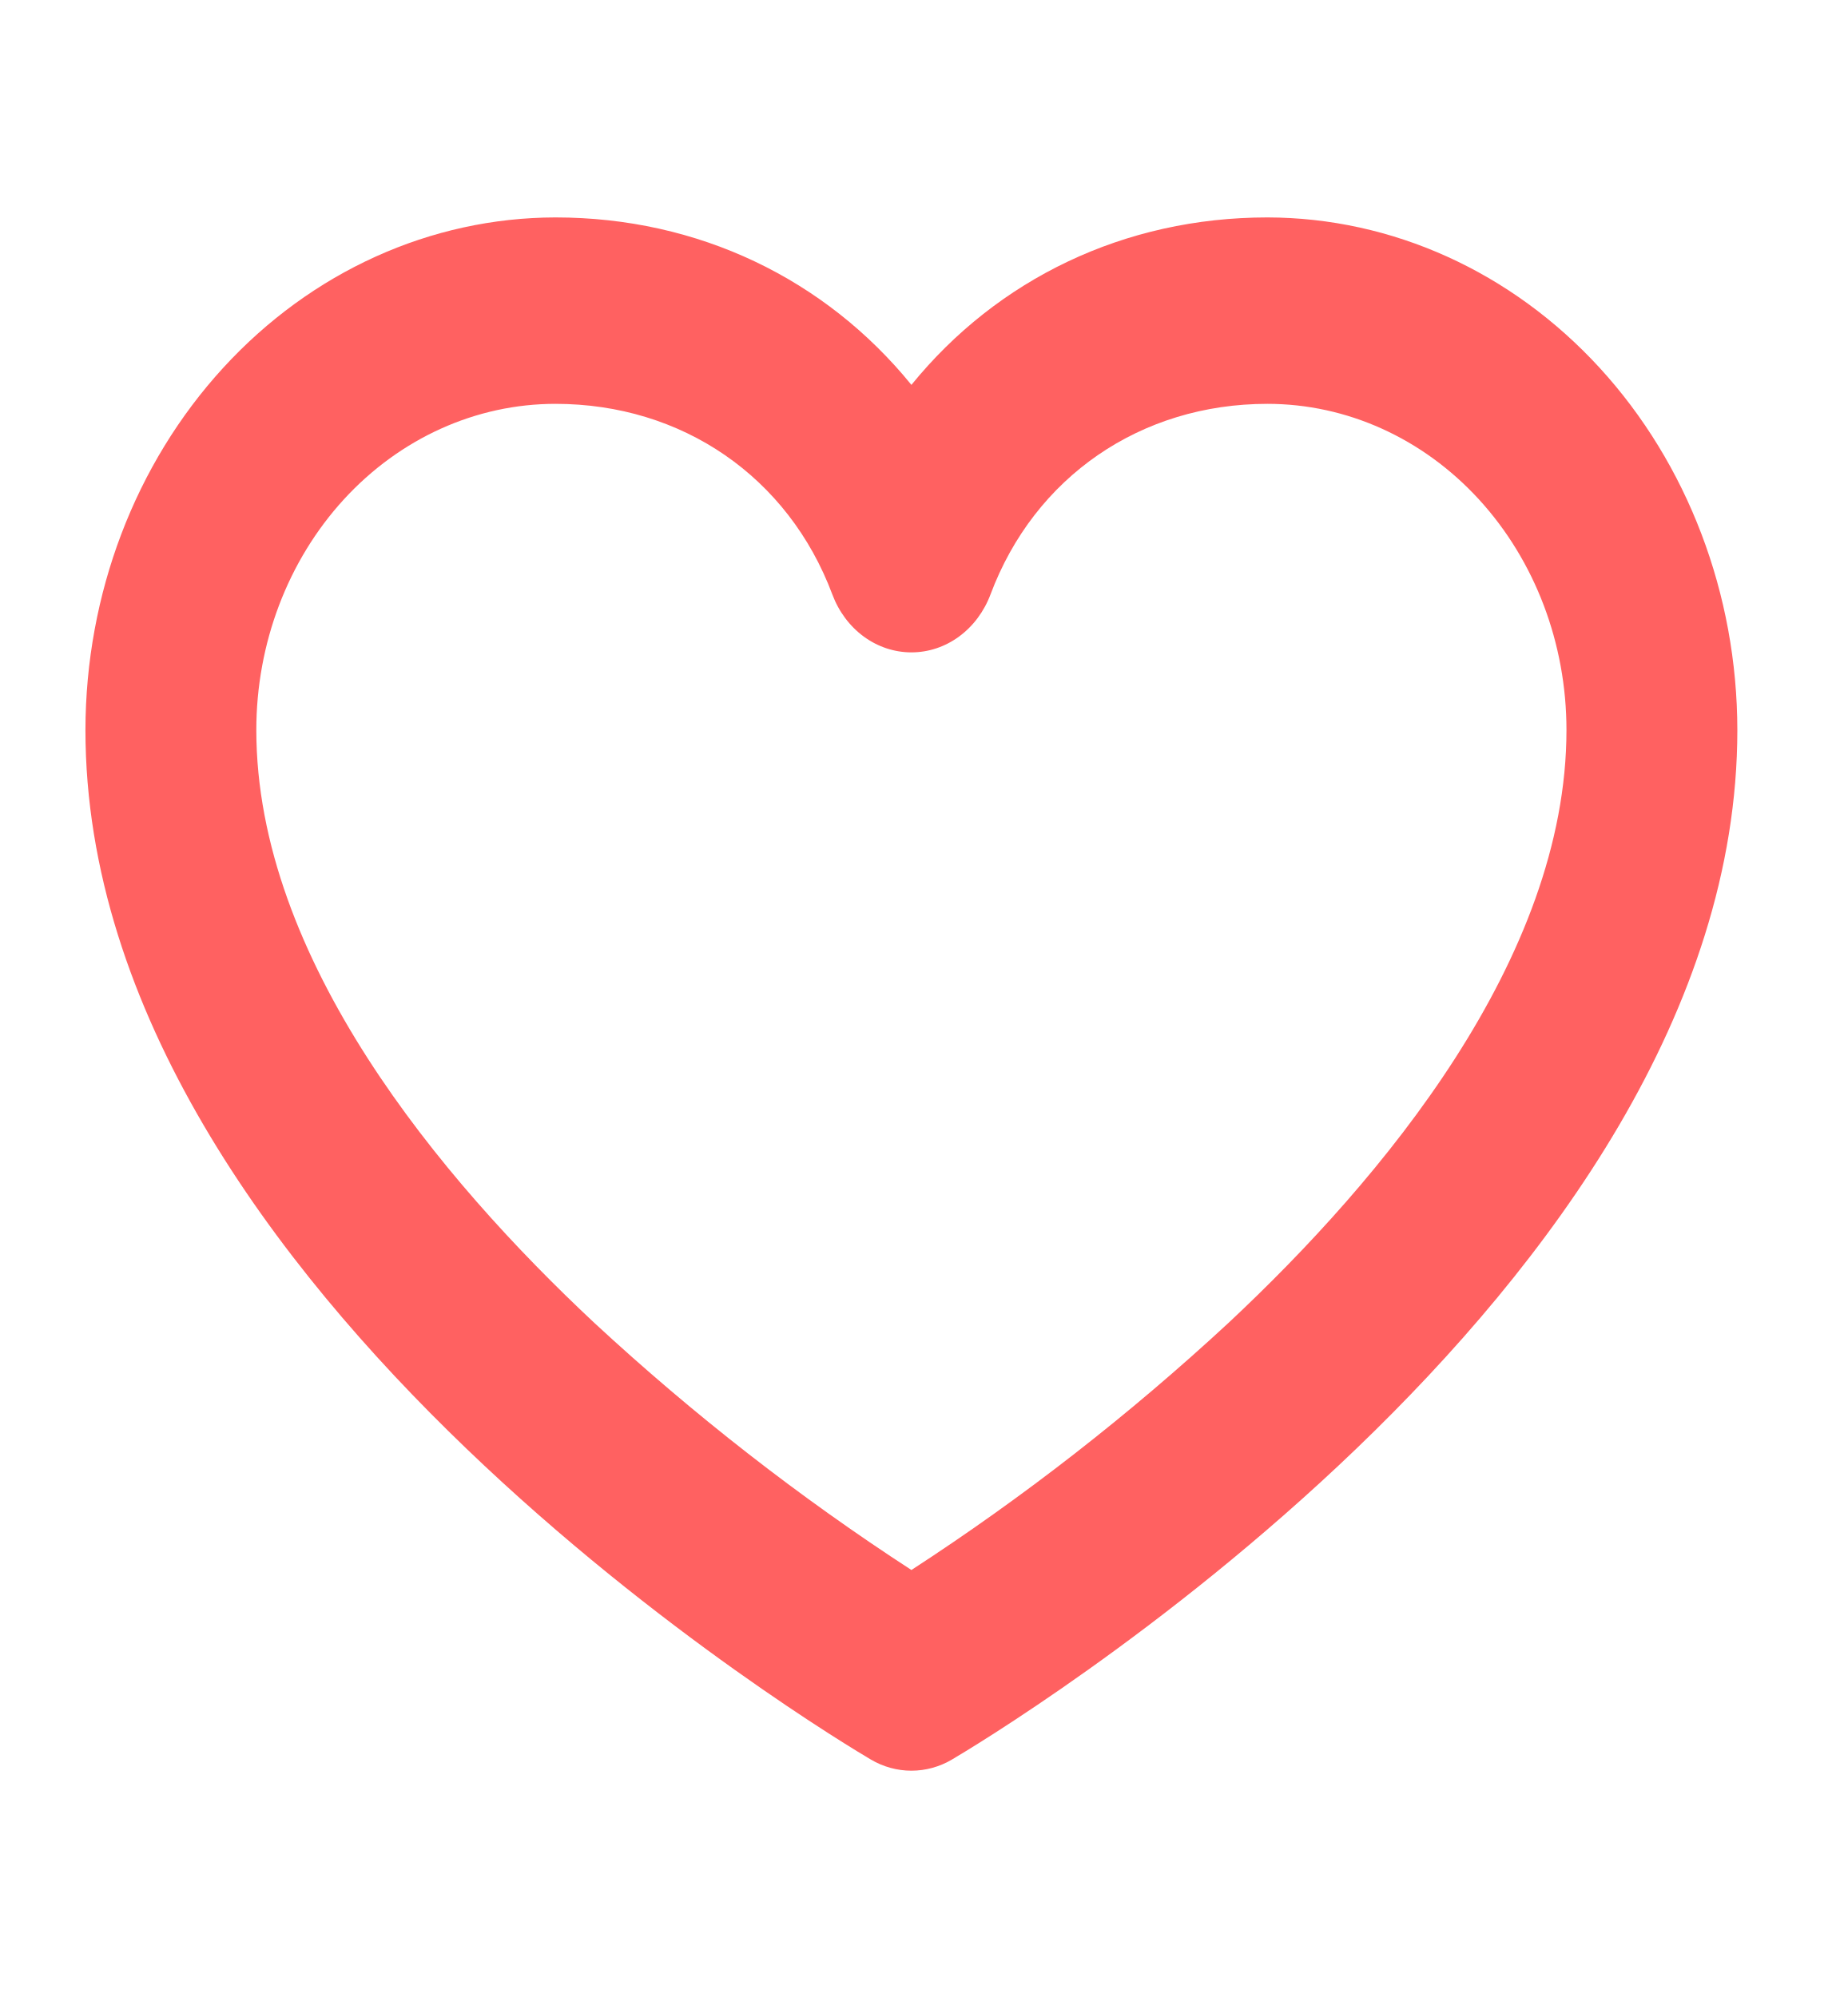
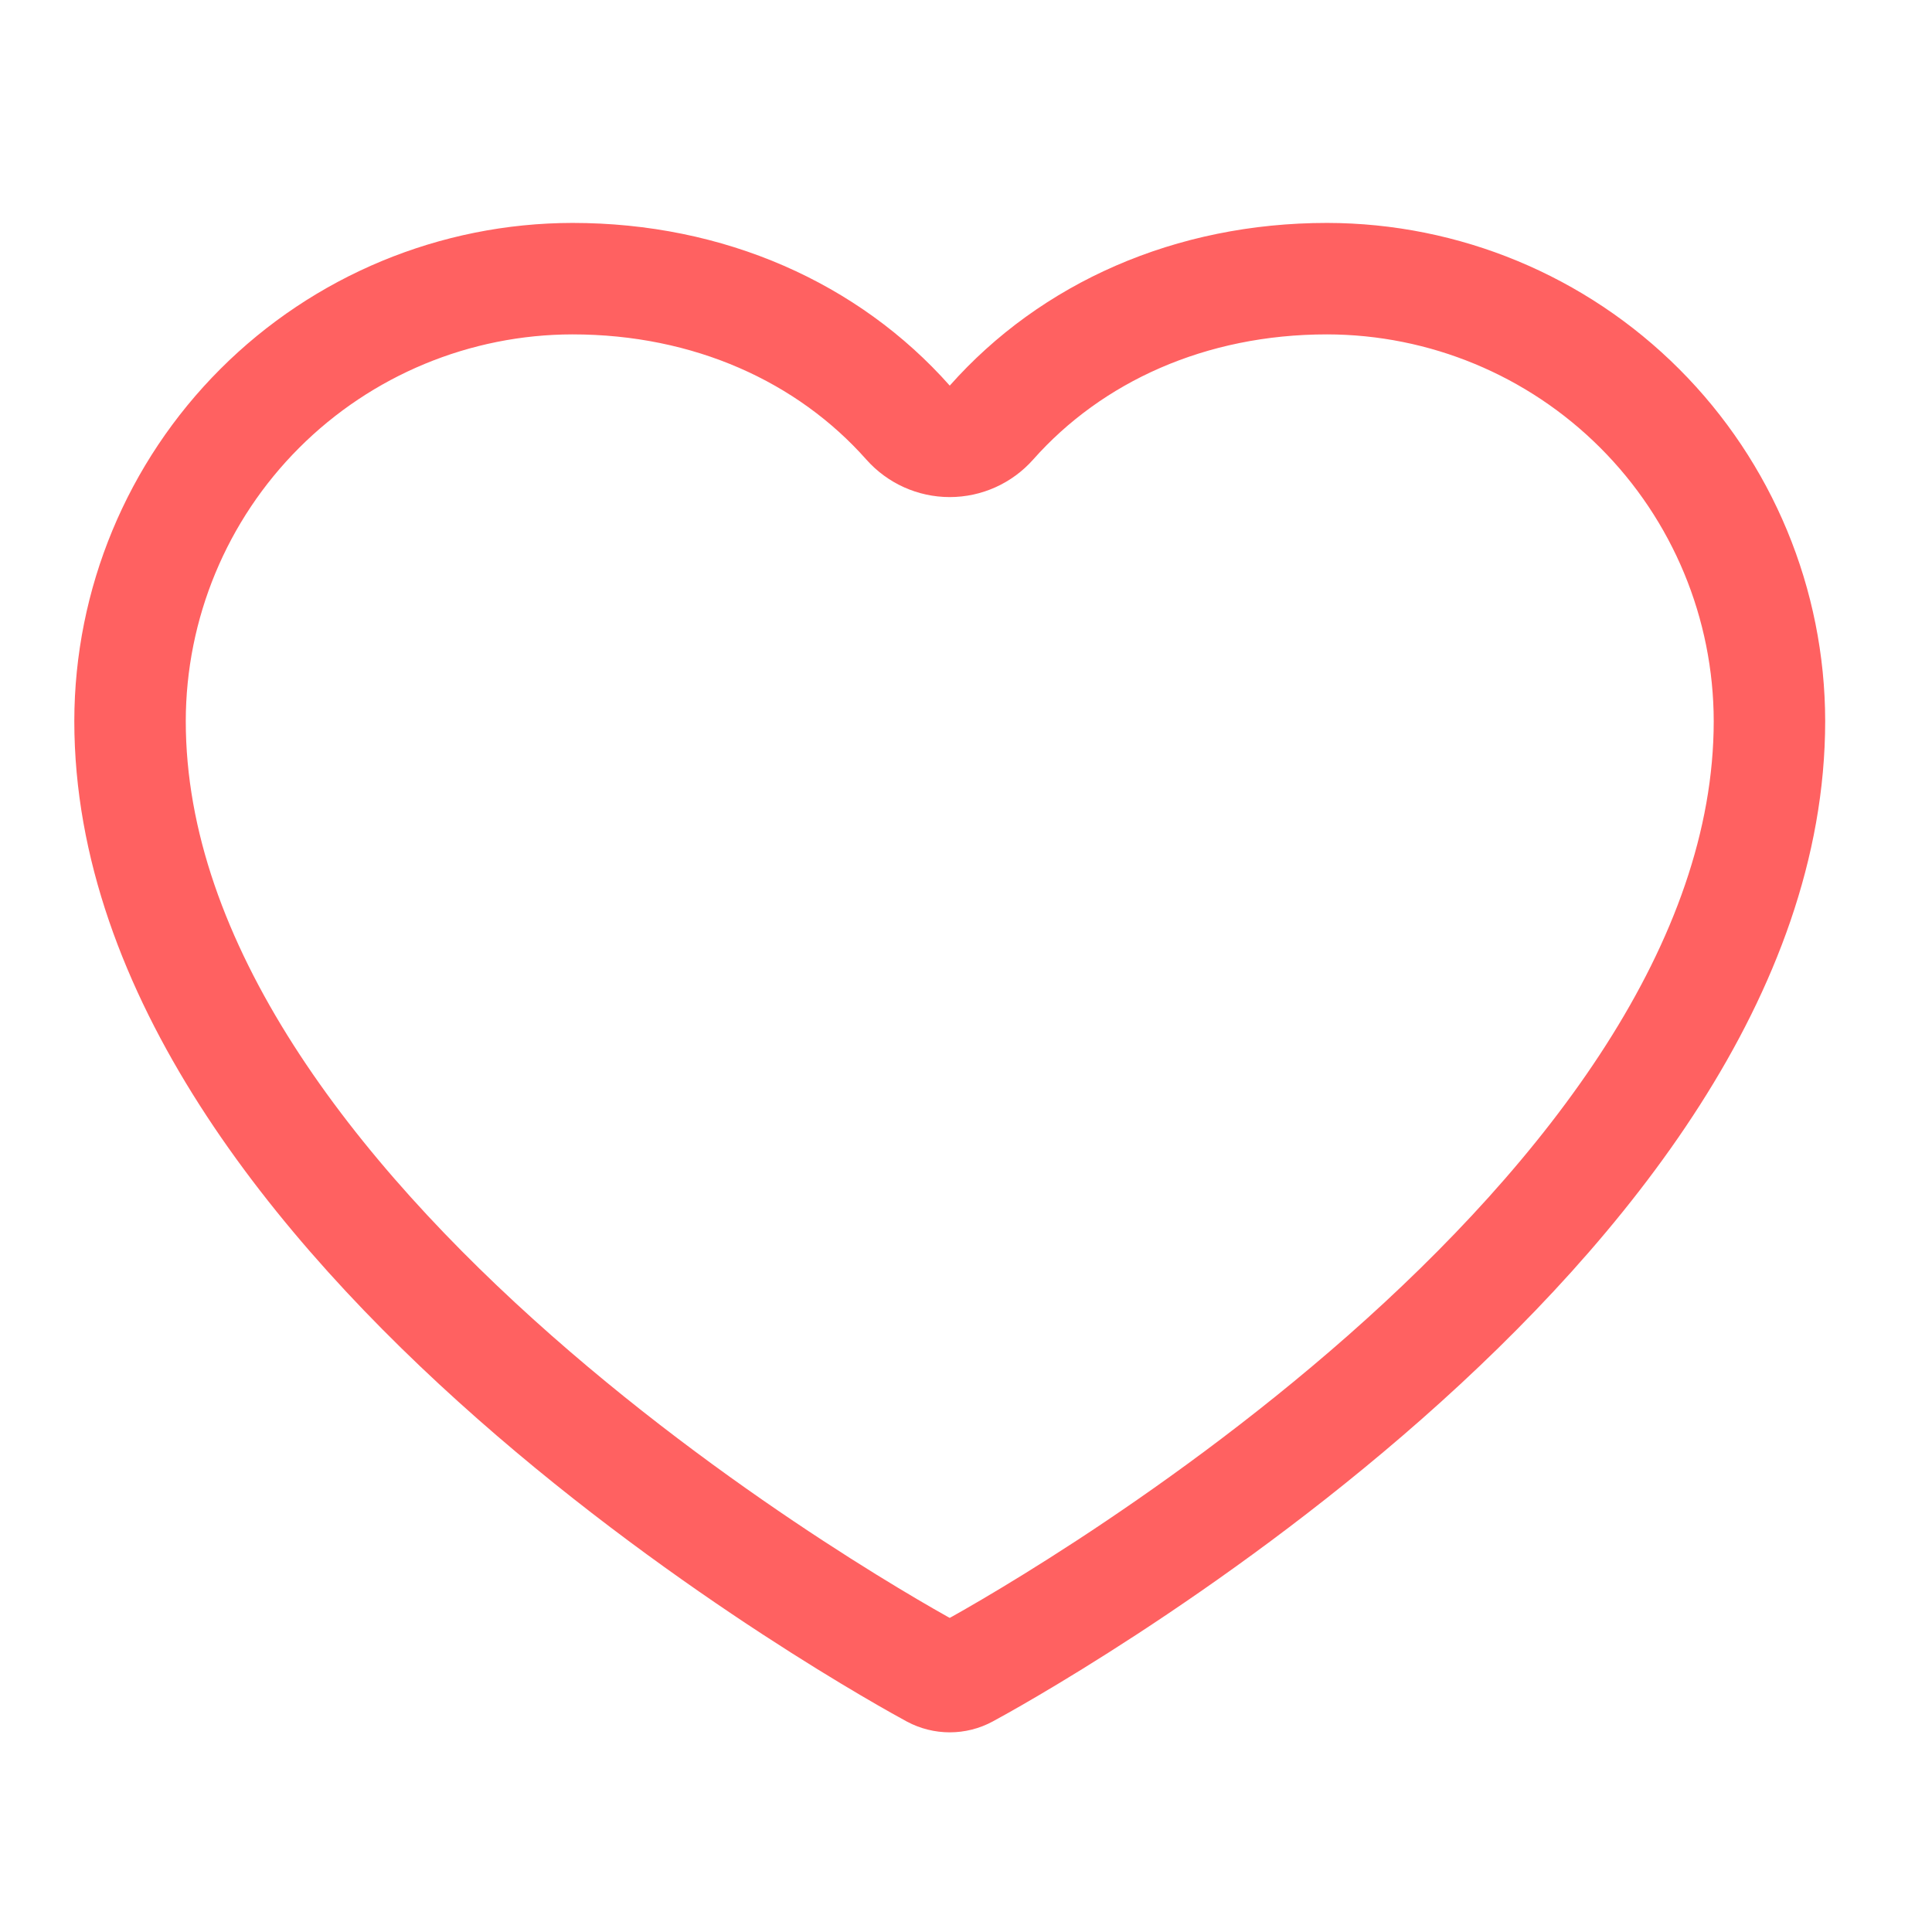
- <svg xmlns="http://www.w3.org/2000/svg" width="37" height="40" viewBox="0 0 37 40" fill="none">
-   <path d="M25.381 4.355C22.517 4.355 19.974 5.589 18.252 7.709C16.529 5.589 13.987 4.355 11.122 4.355C8.627 4.359 6.235 5.441 4.471 7.366C2.706 9.291 1.714 11.9 1.711 14.622C1.711 25.875 16.799 34.866 17.44 35.244C17.69 35.391 17.968 35.467 18.252 35.467C18.535 35.467 18.814 35.391 19.063 35.244C19.705 34.866 34.792 25.875 34.792 14.622C34.789 11.9 33.797 9.291 32.033 7.366C30.268 5.441 27.876 4.359 25.381 4.355ZM24.599 26.5C22.613 28.339 20.49 29.993 18.252 31.447C16.014 29.993 13.891 28.339 11.905 26.5C8.815 23.609 5.133 19.199 5.133 14.622C5.133 12.889 5.764 11.228 6.887 10.002C8.01 8.777 9.534 8.089 11.122 8.089C13.66 8.089 15.785 9.551 16.668 11.906C16.796 12.249 17.015 12.543 17.297 12.75C17.579 12.957 17.912 13.067 18.252 13.067C18.592 13.067 18.924 12.957 19.206 12.75C19.488 12.543 19.707 12.249 19.836 11.906C20.718 9.551 22.843 8.089 25.381 8.089C26.97 8.089 28.493 8.777 29.616 10.002C30.739 11.228 31.37 12.889 31.37 14.622C31.37 19.199 27.689 23.609 24.599 26.5Z" fill="#FF6161" />
+ <svg xmlns="http://www.w3.org/2000/svg" width="52" height="52" viewBox="0 0 52 52" fill="none">
+   <path d="M26.685 11.374C28.836 8.948 32.038 7.5 35.718 7.5C38.874 7.504 41.901 8.76 44.133 10.992C46.365 13.224 47.621 16.251 47.625 19.408C47.624 26.058 42.712 32.279 37.273 37.07C31.912 41.792 26.426 44.788 26.006 45.014C25.87 45.088 25.717 45.126 25.562 45.126C25.408 45.126 25.256 45.088 25.119 45.015C24.702 44.789 19.215 41.794 13.852 37.07C8.413 32.279 3.5 26.058 3.5 19.407C3.504 16.25 4.76 13.224 6.992 10.992C9.224 8.76 12.251 7.504 15.407 7.5C19.087 7.5 22.289 8.948 24.44 11.374C24.725 11.695 25.133 11.879 25.562 11.879C25.992 11.879 26.4 11.695 26.685 11.374Z" stroke="#FF6161" stroke-width="3" stroke-linejoin="round" />
</svg>
